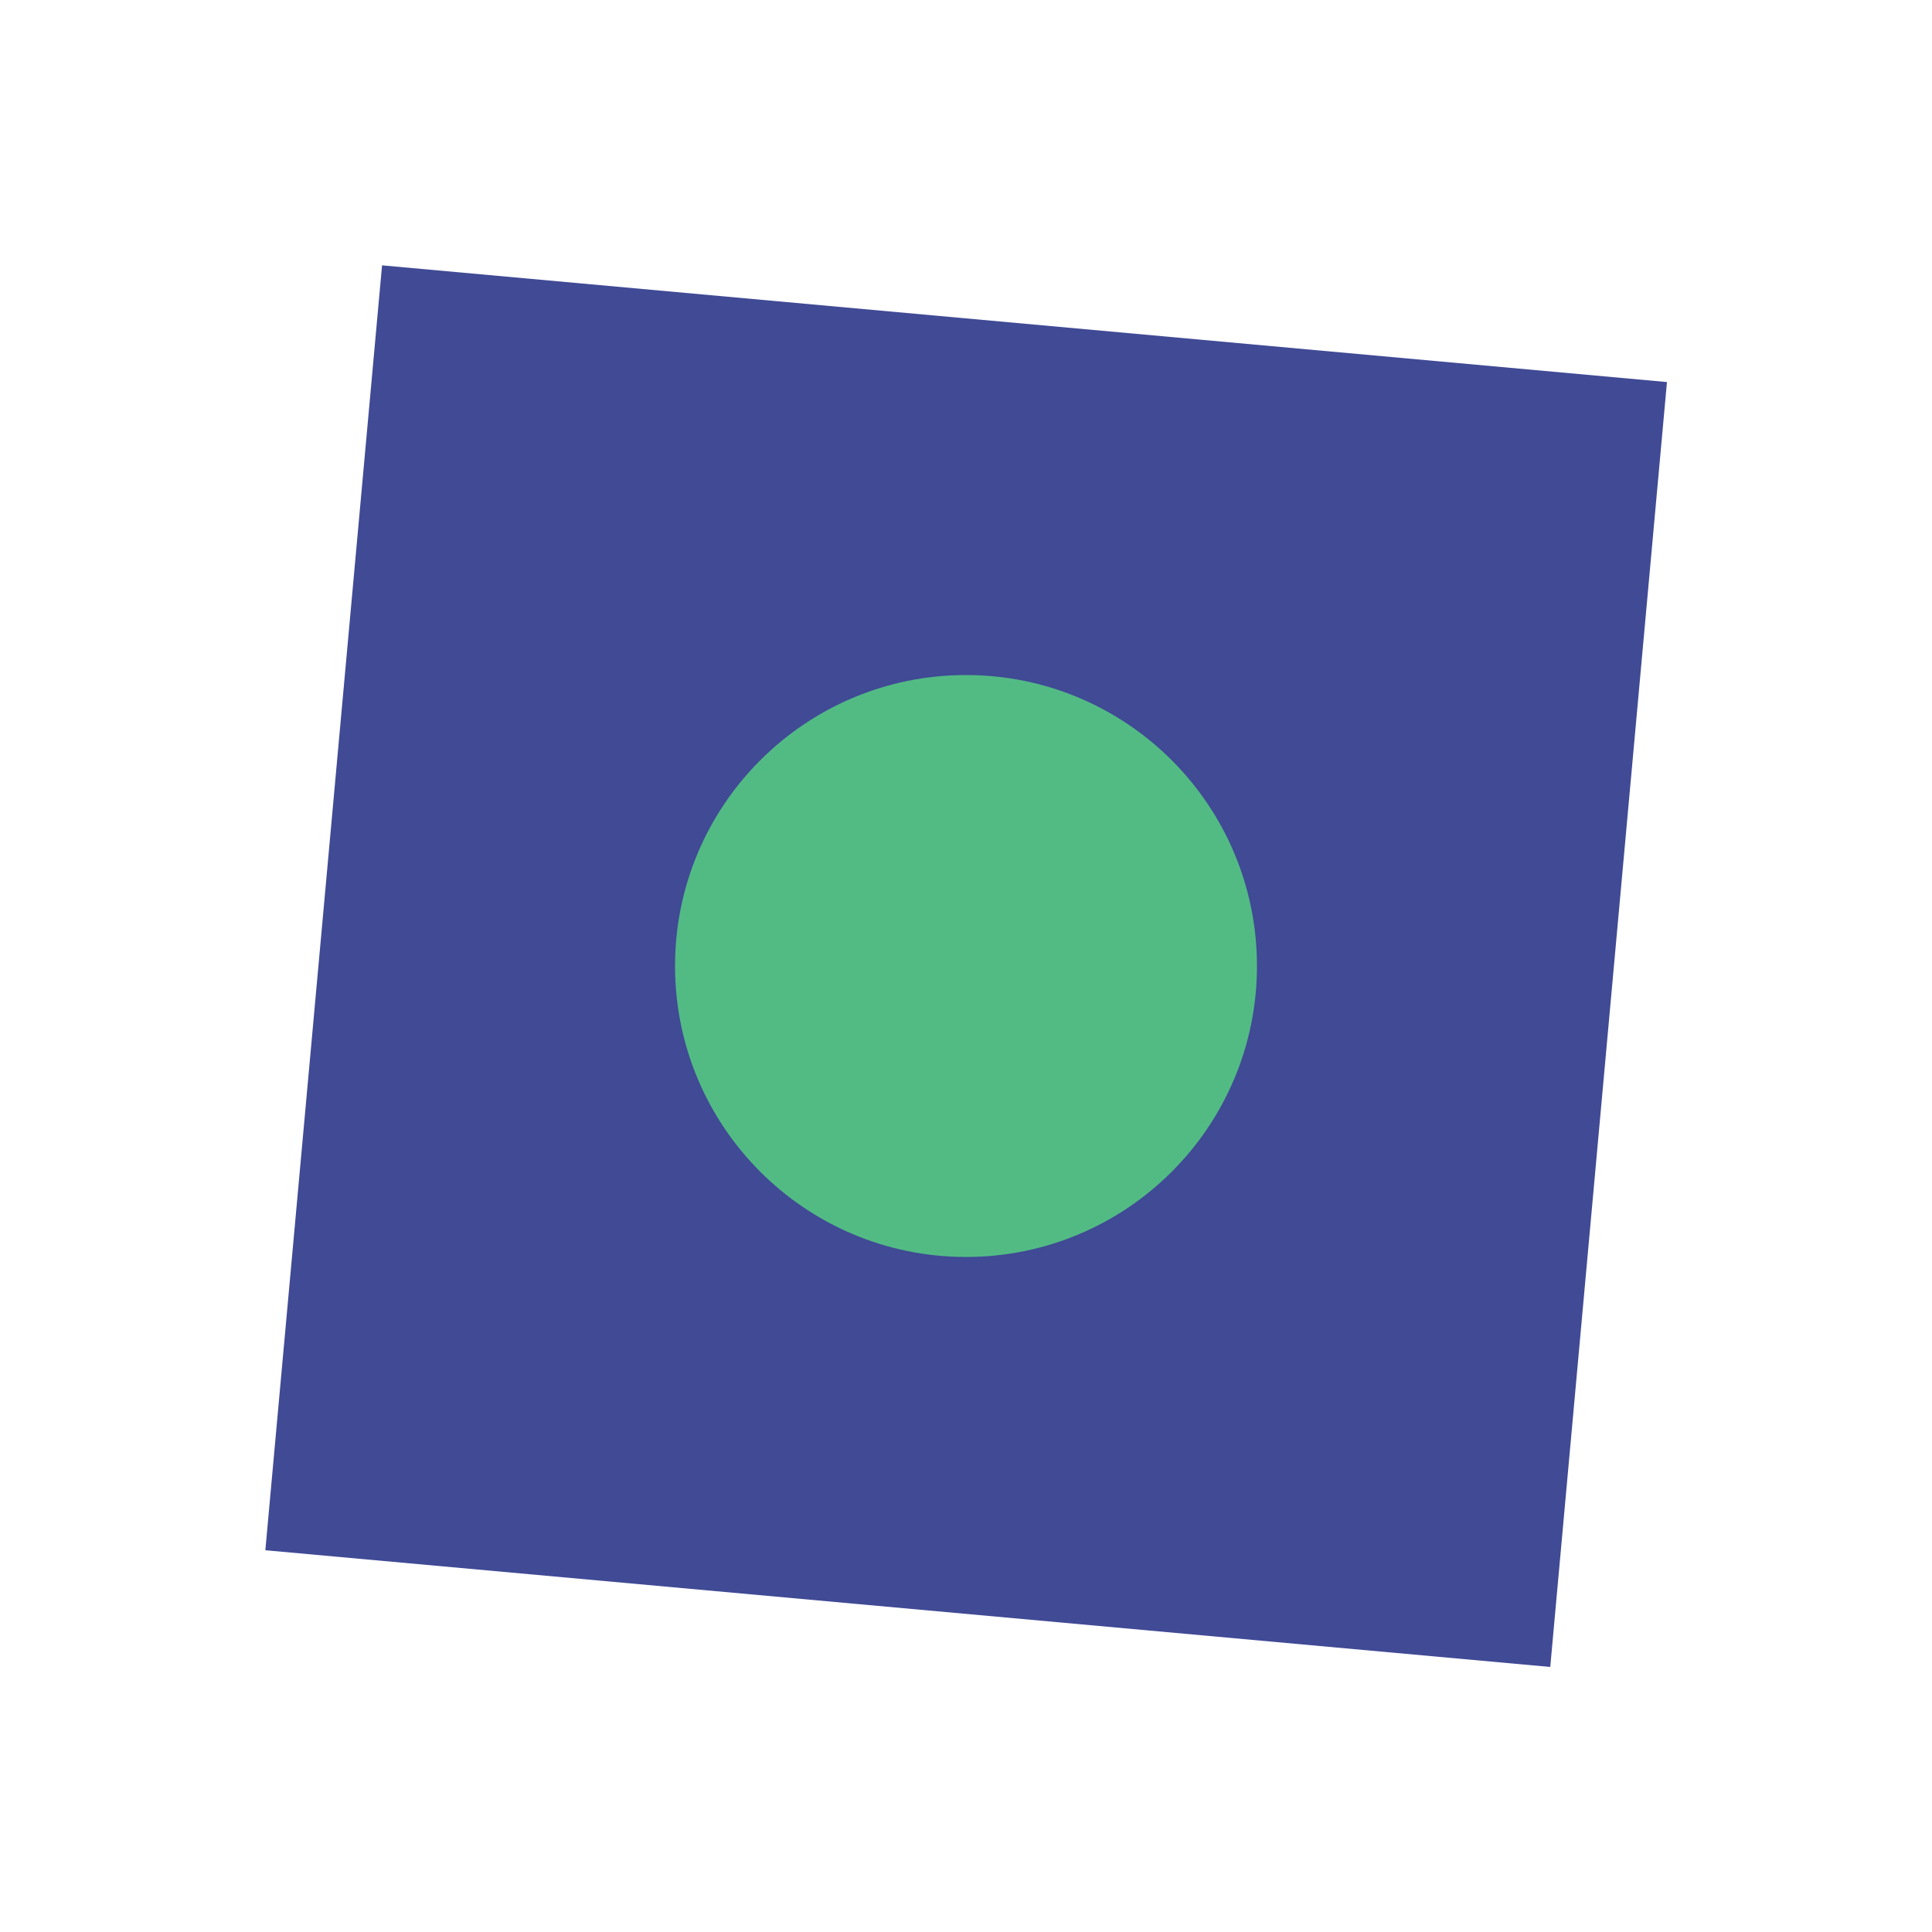
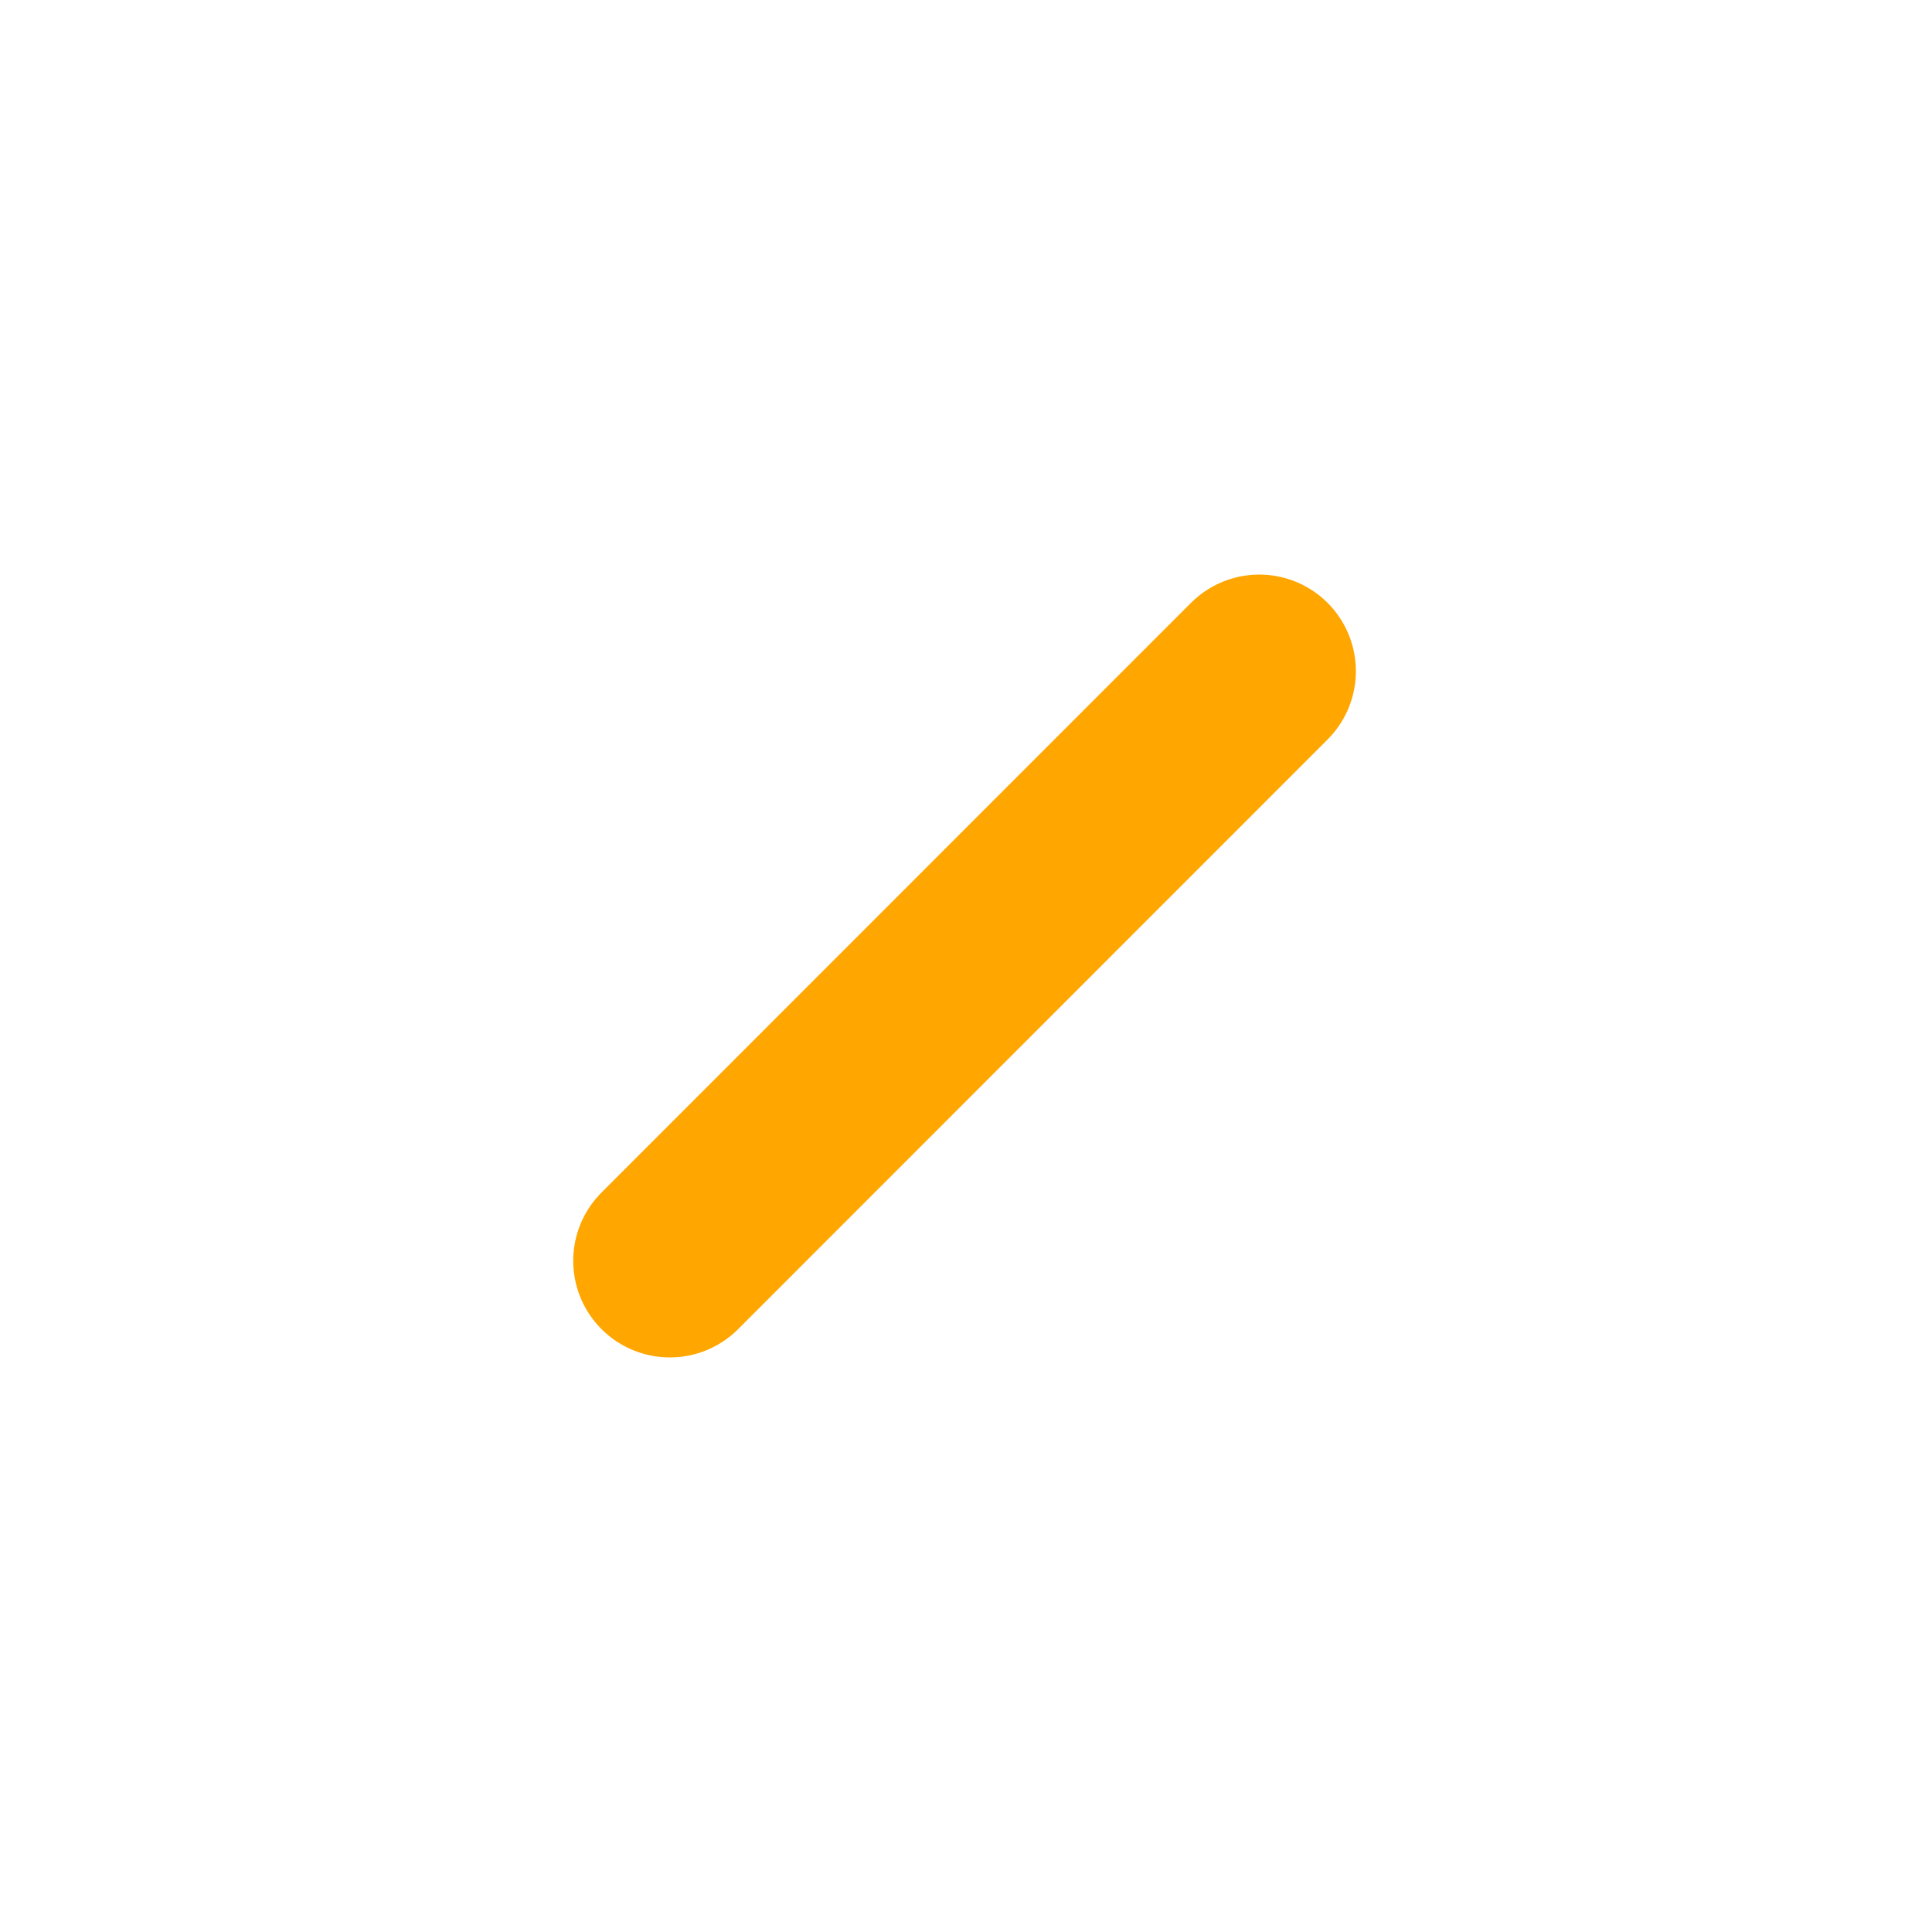
<svg xmlns="http://www.w3.org/2000/svg" viewBox="0 0 100 100">
  <g id="main">
-     <rect x="16.61" y="16.61" width="66.78" height="66.78" transform="translate(-4.31 95.28) rotate(-84.81)" style="fill:#404a95" />
-   </g>
-   <g id="accent">
-     <circle cx="50" cy="50" r="15.06" style="fill:#52bb84" />
+     <line x1="65.18" y1="34.74" x2="34.67" y2="65.26" style="fill:none;stroke:#ffa600;stroke-linecap:round;stroke-linejoin:round;stroke-width:10px" />
  </g>
</svg>
